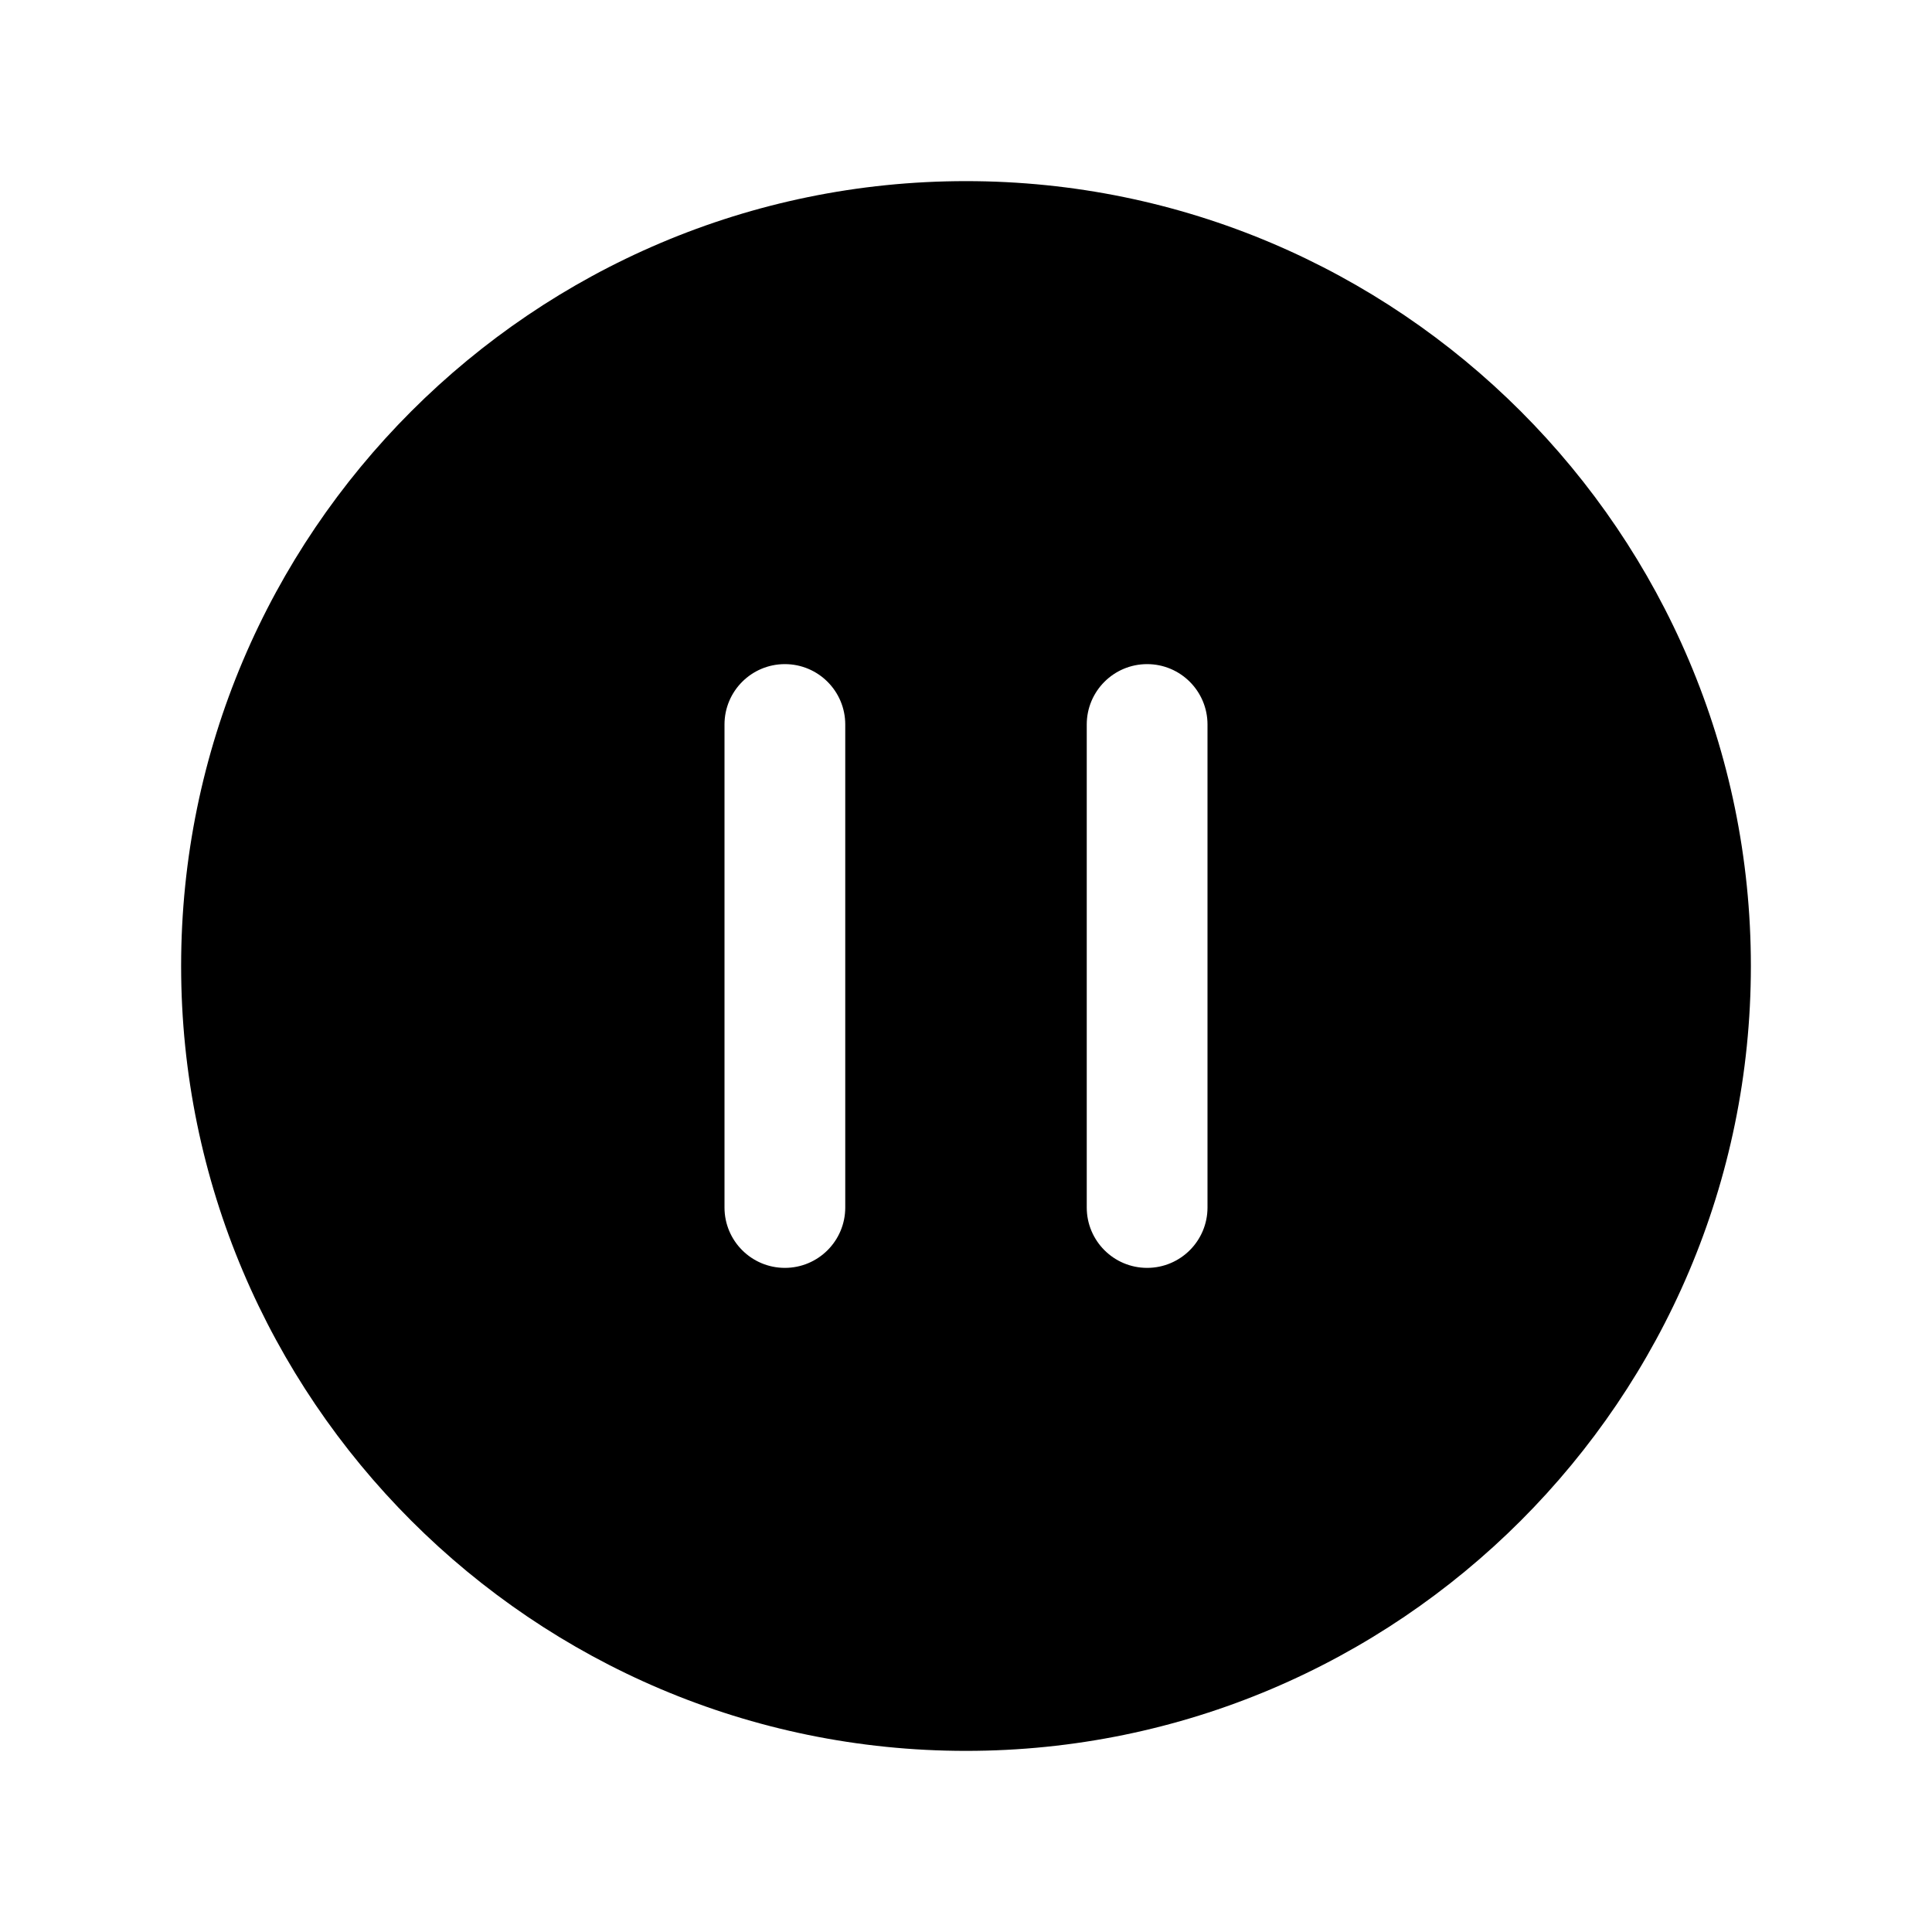
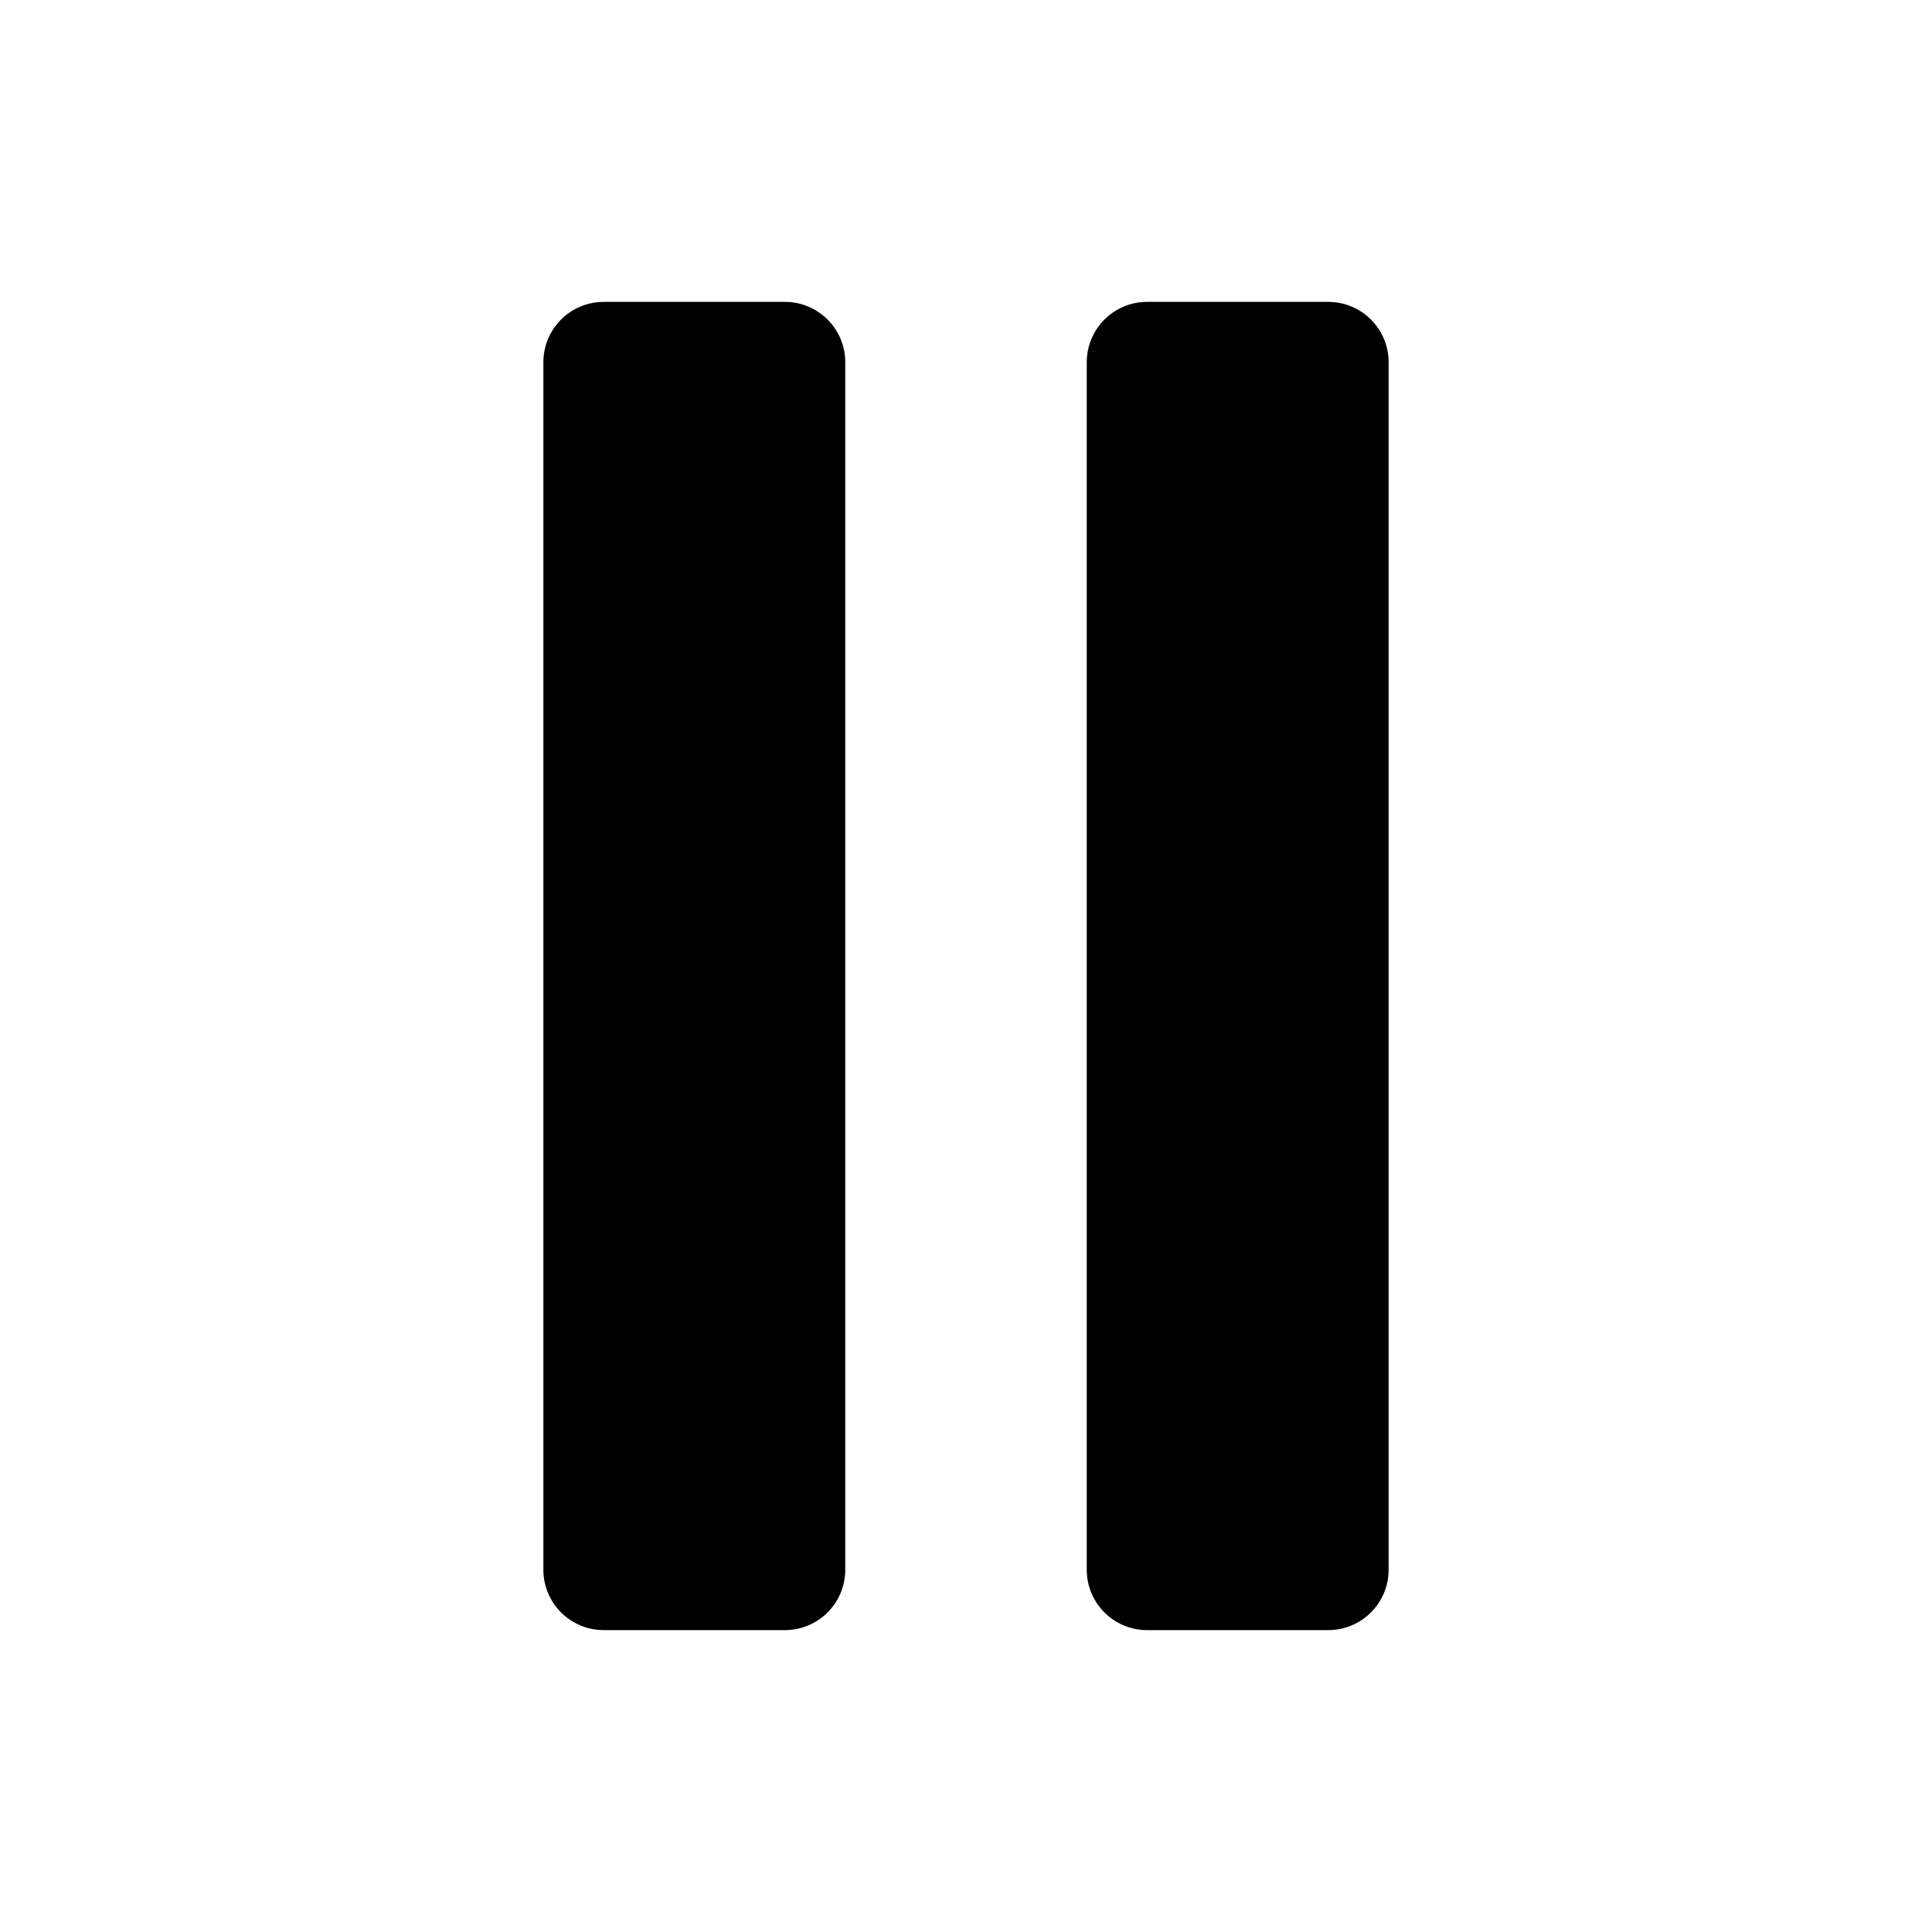
<svg xmlns="http://www.w3.org/2000/svg" class="ionicon" viewBox="0 0 512 512">
-   <path d="M256 48C141.31 48 48 141.31 48 256s93.31 208 208 208 208-93.31 208-208S370.69 48 256 48zm-32 272a16 16 0 01-32 0V192a16 16 0 0132 0zm96 0a16 16 0 01-32 0V192a16 16 0 0132 0z" />
+   <path d="M208 432h-48a16 16 0 01-16-16V96a16 16 0 0116-16h48a16 16 0 0116 16v320a16 16 0 01-16 16zM352 432h-48a16 16 0 01-16-16V96a16 16 0 0116-16h48a16 16 0 0116 16v320a16 16 0 01-16 16z" />
</svg>
